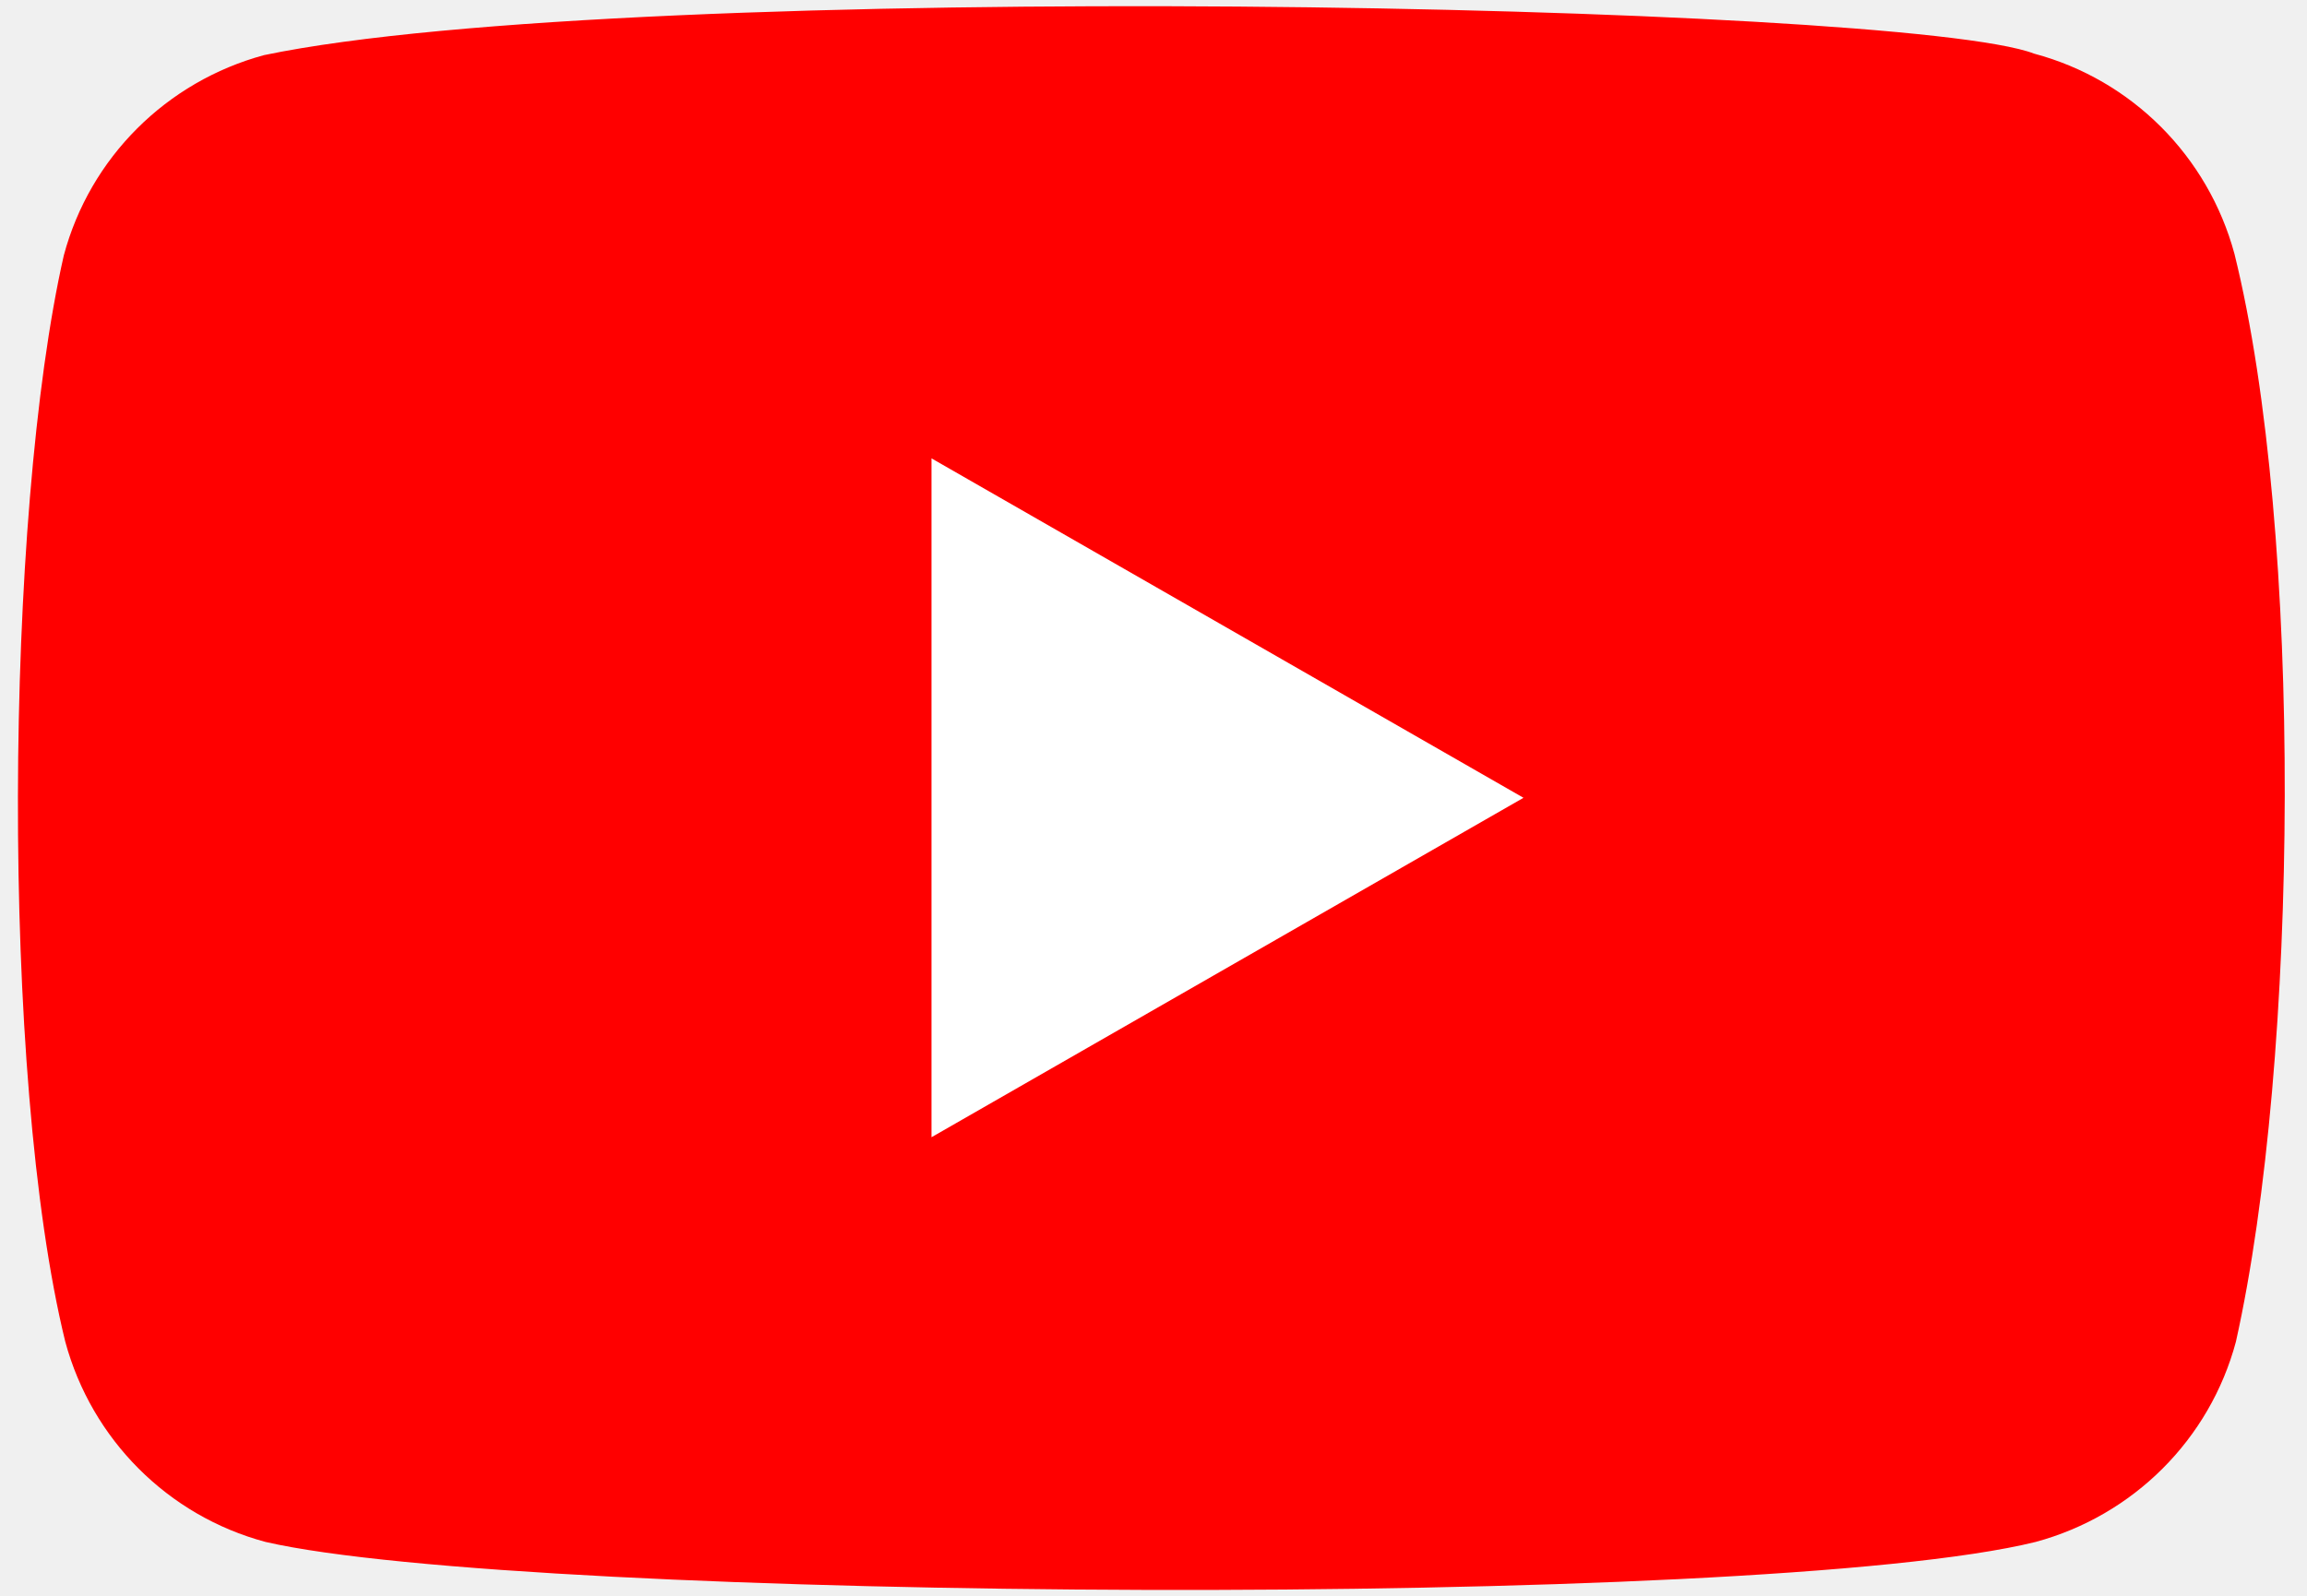
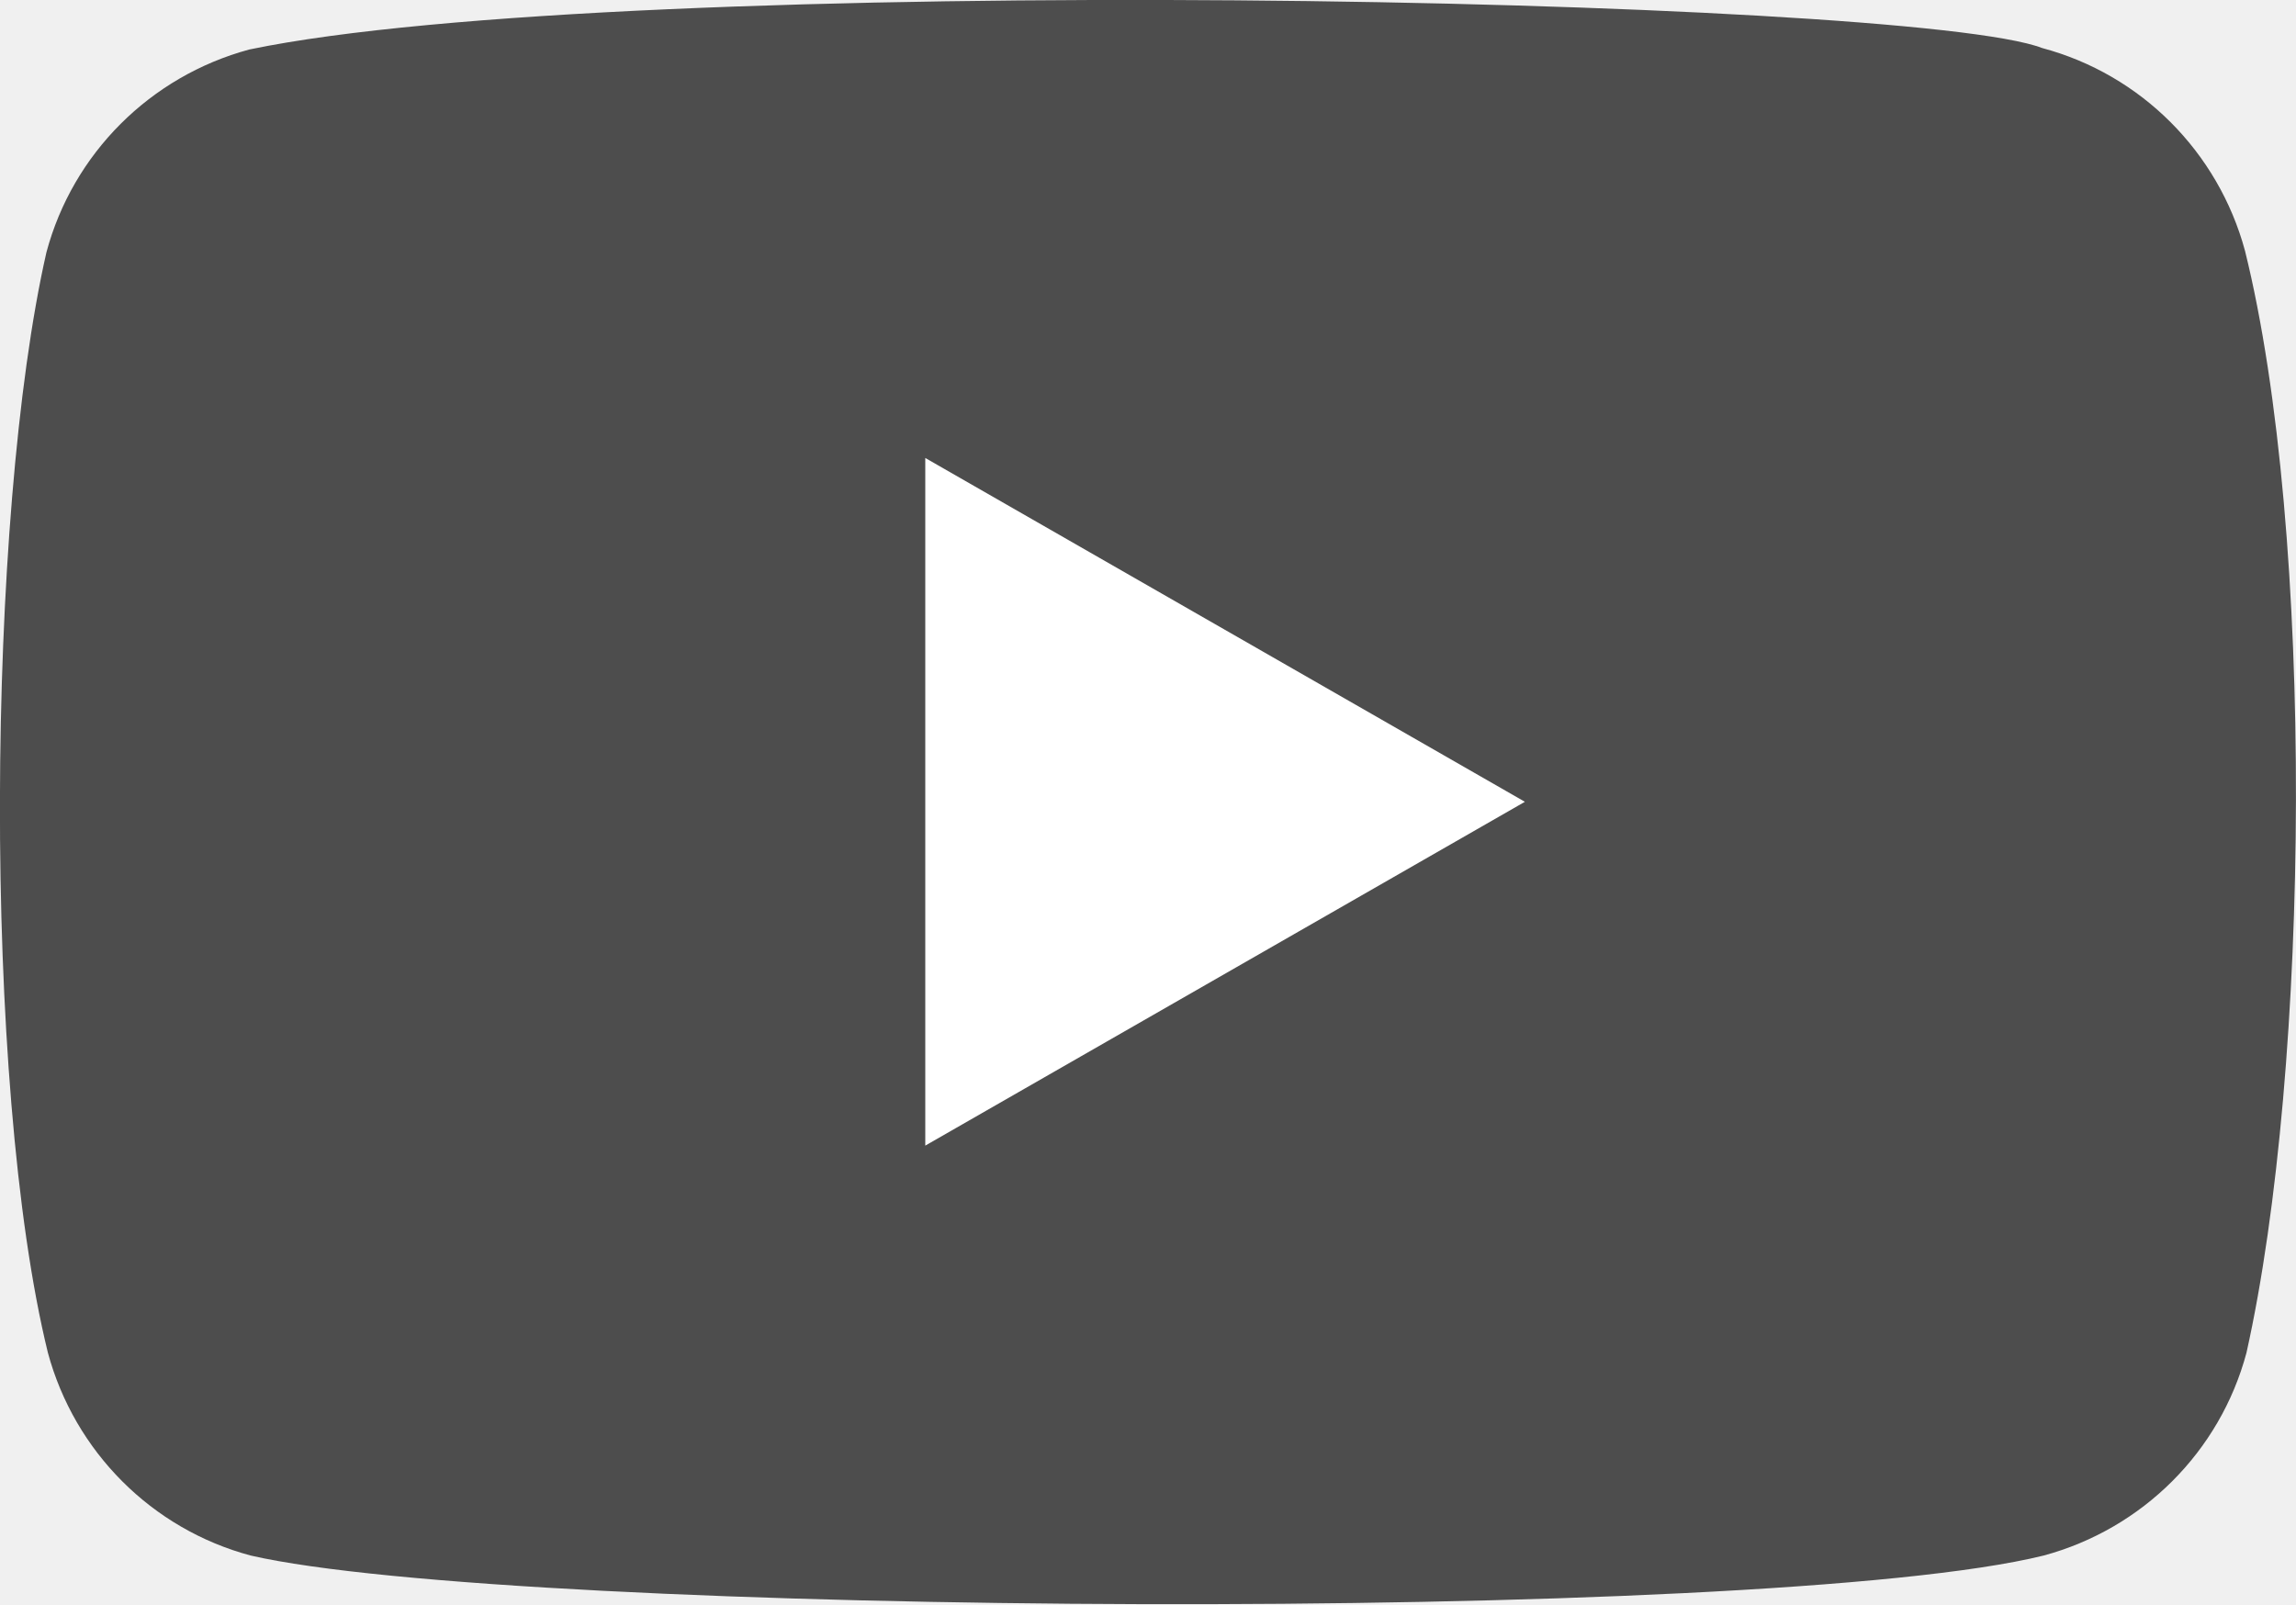
- <svg xmlns="http://www.w3.org/2000/svg" width="159" height="110">
-   <path d="m154 17.5c-1.82-6.73-7.07-12-13.8-13.8-9.04-3.49-96.6-5.2-122 0.1-6.73 1.82-12 7.07-13.8 13.8-4.08 17.9-4.39 56.6 0.1 74.9 1.82 6.73 7.07 12 13.8 13.8 17.9 4.12 103 4.7 122 0 6.73-1.82 12-7.07 13.8-13.8 4.35-19.5 4.66-55.8-0.1-75z" fill="#f00" />
-   <path d="m105 55-40.8-23.4v46.8z" fill="#fff" />
+ <svg xmlns="http://www.w3.org/2000/svg" id="Layer_1" viewBox="0 0 156.23 109.18">
+   <defs>
+     <style>.cls-1{fill:#fff;}.cls-2{fill:#4d4d4d;}</style>
+   </defs>
+   <path class="cls-2" d="M152.76,17.07c-1.82-6.73-7.07-12-13.8-13.8C129.92-.22,42.36-1.93,16.96,3.37c-6.73,1.82-12,7.07-13.8,13.8-4.08,17.9-4.39,56.6,.1,74.9,1.82,6.73,7.07,12,13.8,13.8,17.9,4.12,103,4.7,122,0,6.73-1.82,12-7.07,13.8-13.8,4.35-19.5,4.66-55.8-.1-75Z" />
+   <path class="cls-1" d="M103.76,54.57L62.96,31.17v46.8l40.8-23.4Z" />
</svg>
